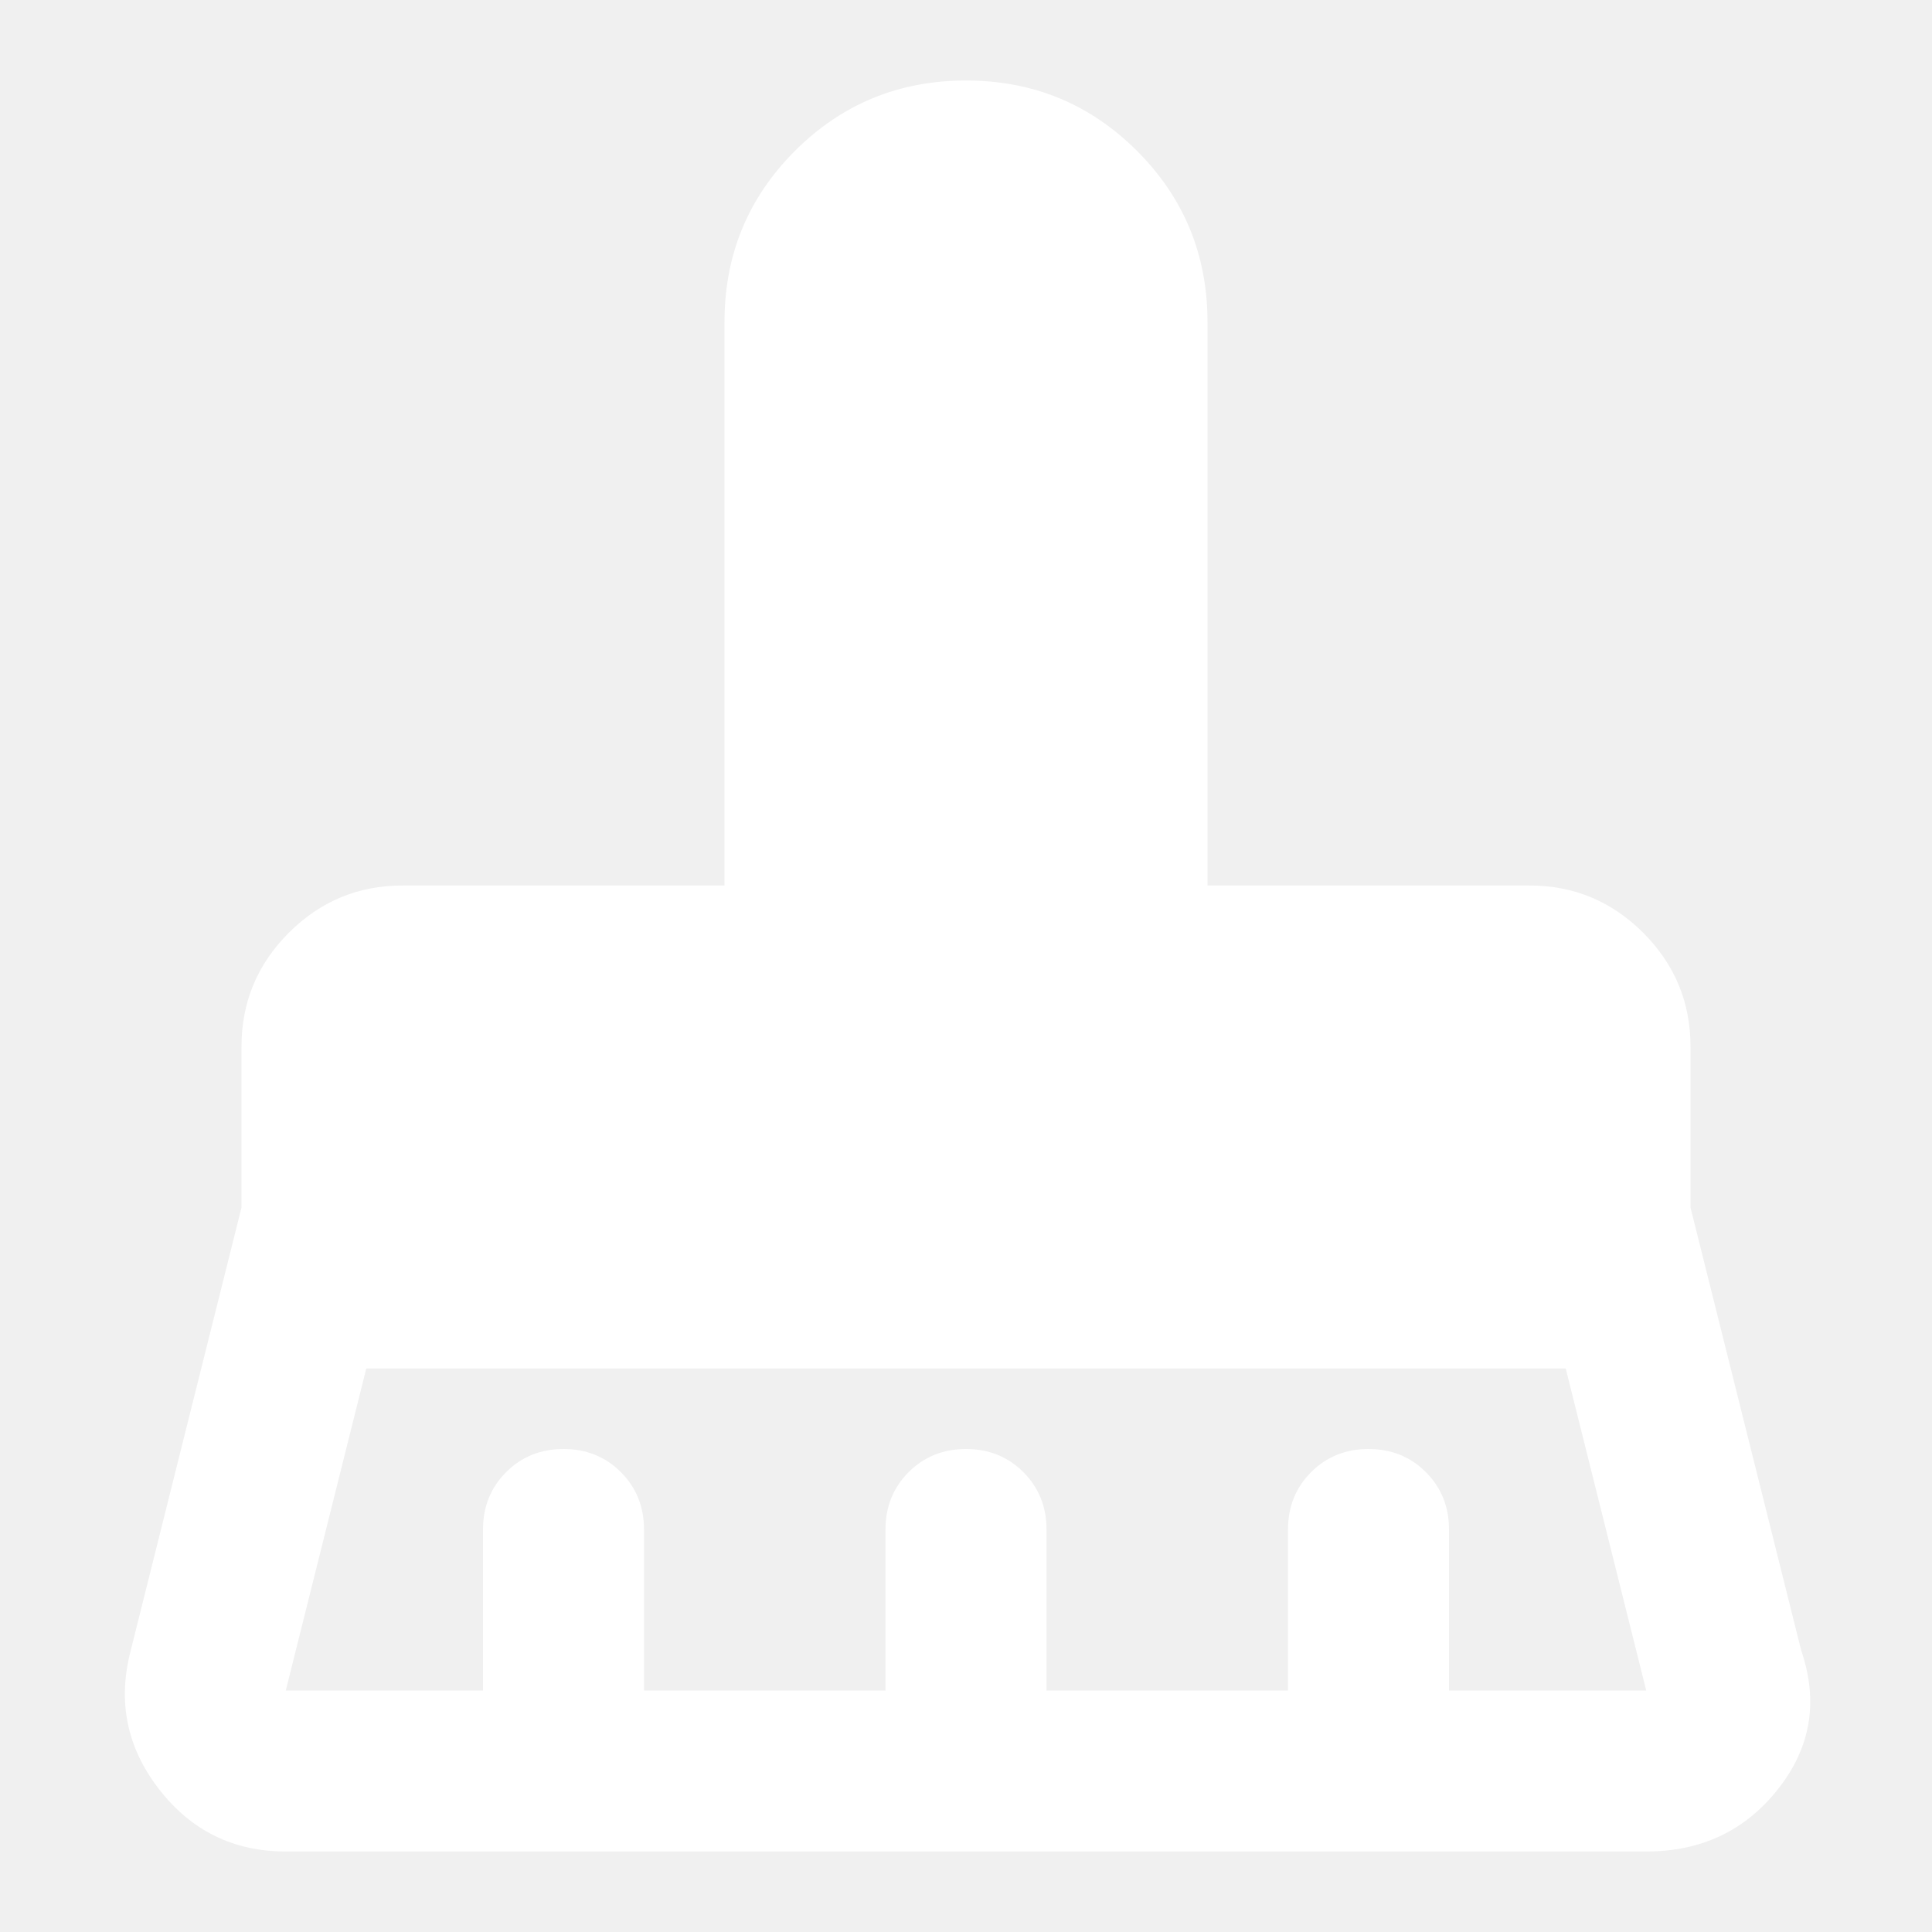
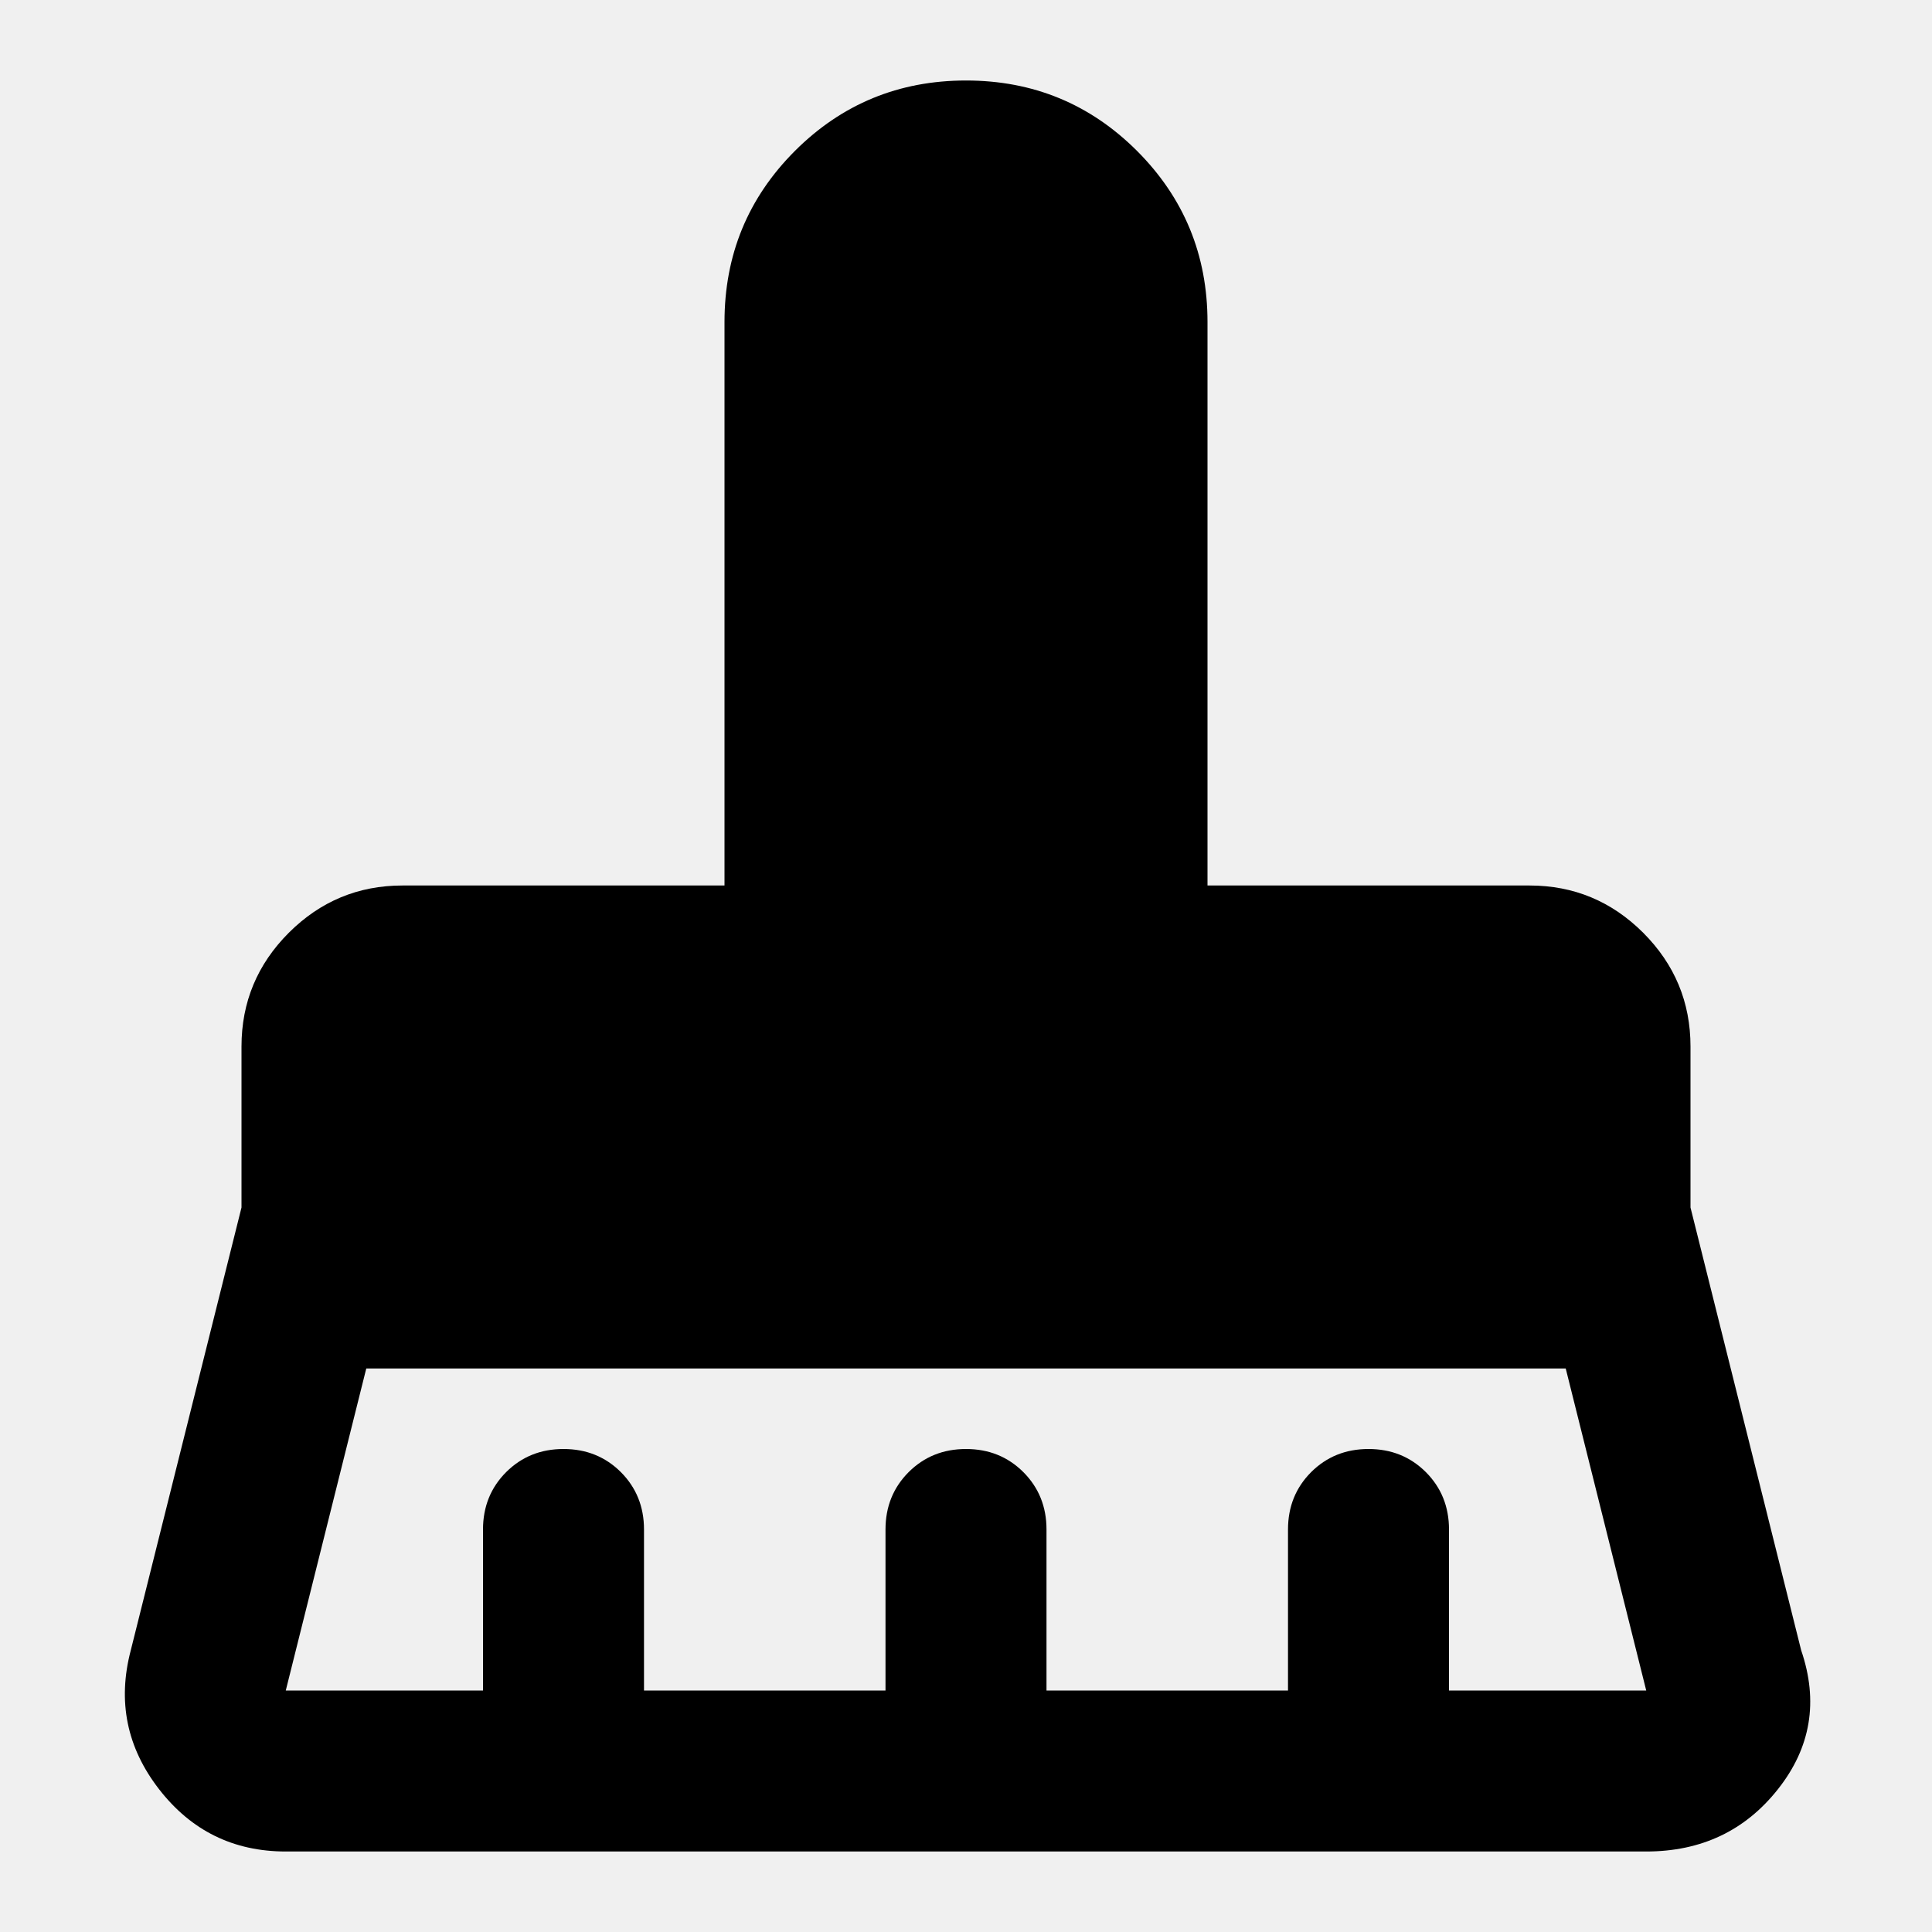
- <svg xmlns="http://www.w3.org/2000/svg" width="36" height="36" viewBox="0 0 36 36" fill="none">
-   <path d="M5.325 31.5H9V28.5C9 28.075 9.144 27.719 9.431 27.431C9.719 27.144 10.075 27 10.5 27C10.925 27 11.281 27.144 11.569 27.431C11.856 27.719 12 28.075 12 28.5V31.5H16.5V28.5C16.5 28.075 16.644 27.719 16.931 27.431C17.219 27.144 17.575 27 18 27C18.425 27 18.781 27.144 19.069 27.431C19.356 27.719 19.5 28.075 19.5 28.5V31.5H24V28.5C24 28.075 24.144 27.719 24.431 27.431C24.719 27.144 25.075 27 25.5 27C25.925 27 26.281 27.144 26.569 27.431C26.856 27.719 27 28.075 27 28.5V31.5H30.675L29.175 25.5H6.825L5.325 31.5ZM30.675 34.5H5.325C4.35 34.5 3.562 34.112 2.962 33.337C2.362 32.562 2.187 31.7 2.437 30.75L4.5 22.5V19.5C4.5 18.675 4.794 17.969 5.381 17.381C5.969 16.794 6.675 16.5 7.5 16.5H13.5V6C13.5 4.75 13.937 3.688 14.812 2.812C15.687 1.938 16.75 1.5 18 1.5C19.25 1.5 20.312 1.938 21.187 2.812C22.062 3.688 22.5 4.75 22.5 6V16.5H28.5C29.325 16.5 30.031 16.794 30.619 17.381C31.206 17.969 31.5 18.675 31.5 19.5V22.5L33.562 30.75C33.887 31.7 33.744 32.562 33.131 33.337C32.519 34.112 31.7 34.5 30.675 34.5Z" fill="white" />
+ <svg xmlns="http://www.w3.org/2000/svg" width="36" height="36" viewBox="0 0 36 36">
+   <path d="M5.325 31.5H9V28.5C9 28.075 9.144 27.719 9.431 27.431C9.719 27.144 10.075 27 10.5 27C10.925 27 11.281 27.144 11.569 27.431C11.856 27.719 12 28.075 12 28.5V31.5H16.5V28.5C16.5 28.075 16.644 27.719 16.931 27.431C17.219 27.144 17.575 27 18 27C18.425 27 18.781 27.144 19.069 27.431C19.356 27.719 19.5 28.075 19.5 28.5V31.5H24V28.5C24 28.075 24.144 27.719 24.431 27.431C24.719 27.144 25.075 27 25.5 27C25.925 27 26.281 27.144 26.569 27.431C26.856 27.719 27 28.075 27 28.5V31.5H30.675L29.175 25.5H6.825L5.325 31.5ZM30.675 34.5H5.325C4.35 34.5 3.562 34.112 2.962 33.337C2.362 32.562 2.187 31.7 2.437 30.75L4.5 22.5V19.5C4.5 18.675 4.794 17.969 5.381 17.381C5.969 16.794 6.675 16.5 7.5 16.5H13.5V6C13.5 4.75 13.937 3.688 14.812 2.812C15.687 1.938 16.75 1.5 18 1.5C19.25 1.5 20.312 1.938 21.187 2.812C22.062 3.688 22.5 4.75 22.5 6V16.5H28.5C29.325 16.5 30.031 16.794 30.619 17.381C31.206 17.969 31.5 18.675 31.5 19.5V22.5L33.562 30.75C33.887 31.7 33.744 32.562 33.131 33.337C32.519 34.112 31.7 34.5 30.675 34.5Z" />
</svg>
